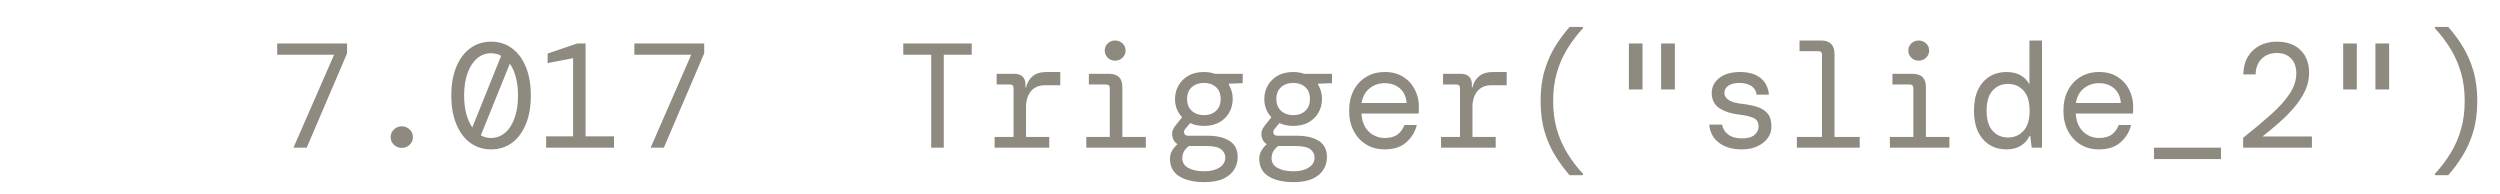
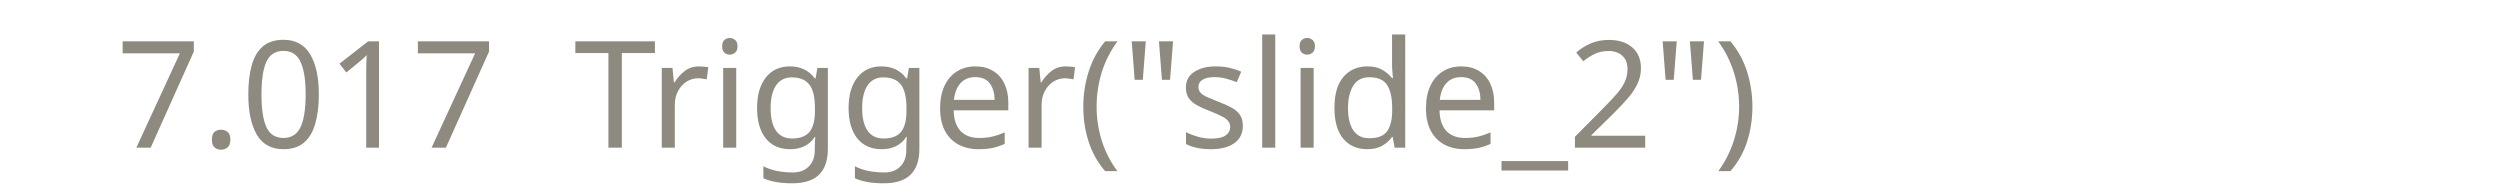
<svg xmlns="http://www.w3.org/2000/svg" width="302.4" height="23.44" viewBox="0 0 302.4 23.44">
-   <path fill="#8E8A80" d="M35.5 17.86 40.41 6.62H33.53V5.26H41.98V6.46L37.1 17.86ZM48.6 17.89Q48.04 17.89 47.65 17.51Q47.25 17.14 47.25 16.58Q47.25 16.04 47.65 15.66Q48.04 15.28 48.6 15.28Q49.16 15.28 49.55 15.66Q49.95 16.04 49.95 16.58Q49.95 17.14 49.55 17.51Q49.16 17.89 48.6 17.89ZM59.4 18.07Q57.98 18.07 56.89 17.28Q55.8 16.49 55.2 15.03Q54.59 13.57 54.59 11.56Q54.59 9.54 55.2 8.08Q55.8 6.62 56.89 5.83Q57.98 5.04 59.4 5.04Q60.84 5.04 61.92 5.83Q63 6.62 63.6 8.08Q64.21 9.54 64.21 11.56Q64.21 13.57 63.6 15.03Q63 16.49 61.92 17.28Q60.84 18.07 59.4 18.07ZM56.14 11.56Q56.14 12.78 56.4 13.76Q56.66 14.74 57.13 15.41L60.62 6.75Q60.07 6.44 59.4 6.44Q58.45 6.44 57.71 7.06Q56.97 7.69 56.56 8.83Q56.14 9.97 56.14 11.56ZM59.4 16.69Q60.35 16.69 61.09 16.06Q61.83 15.44 62.24 14.29Q62.66 13.14 62.66 11.56Q62.66 10.33 62.4 9.35Q62.14 8.37 61.67 7.7L58.16 16.38Q58.73 16.69 59.4 16.69ZM66.06 17.86V16.49H69.32V7.04L66.24 7.63V6.48L69.82 5.26H70.83V16.49H74.27V17.86ZM78.7 17.86 83.61 6.62H76.73V5.26H85.18V6.46L80.3 17.86ZM112.64 17.86V6.62H109.26V5.26H117.54V6.62H114.16V17.86ZM120.31 17.86V16.56H122.6V10.67Q122.6 10.22 122.17 10.22H120.55V8.93H122.72Q123.32 8.93 123.68 9.25Q124.04 9.58 124.04 10.21V10.58H124.11Q124.33 9.68 124.93 9.2Q125.53 8.71 126.61 8.71H128.25V10.31H126.4Q125.3 10.31 124.7 11.04Q124.11 11.77 124.11 12.91V16.56H126.92V17.86ZM134.89 7.34Q134.35 7.34 133.99 6.98Q133.63 6.62 133.63 6.12Q133.63 5.6 133.99 5.25Q134.35 4.9 134.89 4.9Q135.41 4.9 135.78 5.25Q136.15 5.6 136.15 6.12Q136.15 6.62 135.78 6.98Q135.41 7.34 134.89 7.34ZM131.4 17.86V16.56H134.24V10.67Q134.24 10.22 133.79 10.22H131.71V8.93H134.15Q135.76 8.93 135.76 10.53V16.56H138.6V17.86ZM145.64 15.23Q144.7 15.23 143.96 14.89L143.35 15.62Q143.15 15.89 143.25 16.15Q143.35 16.42 143.77 16.42H146.12Q147.73 16.42 148.72 17.04Q149.71 17.66 149.71 19.01Q149.71 19.82 149.29 20.5Q148.88 21.19 147.99 21.61Q147.1 22.03 145.66 22.03Q143.78 22.03 142.65 21.33Q141.52 20.63 141.52 19.19Q141.52 18.67 141.78 18.22Q142.04 17.78 142.43 17.44Q141.91 17.12 141.8 16.47Q141.68 15.82 142.18 15.19L142.99 14.18Q142.13 13.28 142.13 11.97Q142.13 11.11 142.54 10.36Q142.96 9.61 143.74 9.16Q144.52 8.71 145.64 8.71Q146.36 8.71 146.97 8.93H150.32V10.06L148.64 10.12V10.24Q149.11 11.02 149.11 11.97Q149.11 12.83 148.71 13.58Q148.3 14.33 147.52 14.78Q146.74 15.23 145.64 15.23ZM145.64 13.93Q146.52 13.93 147.09 13.41Q147.65 12.89 147.65 11.97Q147.65 11.05 147.09 10.54Q146.52 10.03 145.64 10.03Q144.74 10.03 144.16 10.54Q143.59 11.05 143.59 11.97Q143.59 12.89 144.16 13.41Q144.74 13.93 145.64 13.93ZM143.01 19.13Q143.01 19.93 143.75 20.32Q144.49 20.72 145.66 20.72Q146.79 20.72 147.5 20.27Q148.21 19.82 148.21 19.06Q148.21 18.47 147.71 18.06Q147.2 17.66 145.85 17.66H143.82Q143.01 18.25 143.01 19.13ZM156.44 15.23Q155.5 15.23 154.76 14.89L154.15 15.62Q153.95 15.89 154.05 16.15Q154.15 16.42 154.57 16.42H156.92Q158.53 16.42 159.52 17.04Q160.51 17.66 160.51 19.01Q160.51 19.82 160.09 20.5Q159.68 21.19 158.79 21.61Q157.9 22.03 156.46 22.03Q154.58 22.03 153.45 21.33Q152.32 20.63 152.32 19.19Q152.32 18.67 152.58 18.22Q152.84 17.78 153.23 17.44Q152.71 17.12 152.6 16.47Q152.48 15.82 152.98 15.19L153.79 14.18Q152.93 13.28 152.93 11.97Q152.93 11.11 153.34 10.36Q153.76 9.61 154.54 9.16Q155.32 8.71 156.44 8.71Q157.16 8.71 157.77 8.93H161.12V10.06L159.44 10.12V10.24Q159.91 11.02 159.91 11.97Q159.91 12.83 159.51 13.58Q159.1 14.33 158.32 14.78Q157.54 15.23 156.44 15.23ZM156.44 13.93Q157.32 13.93 157.89 13.41Q158.45 12.89 158.45 11.97Q158.45 11.05 157.89 10.54Q157.32 10.03 156.44 10.03Q155.54 10.03 154.96 10.54Q154.39 11.05 154.39 11.97Q154.39 12.89 154.96 13.41Q155.54 13.93 156.44 13.93ZM153.81 19.13Q153.81 19.93 154.55 20.32Q155.29 20.72 156.46 20.72Q157.59 20.72 158.3 20.27Q159.01 19.82 159.01 19.06Q159.01 18.47 158.51 18.06Q158 17.66 156.65 17.66H154.62Q153.81 18.25 153.81 19.13ZM167.49 18.07Q166.23 18.07 165.27 17.49Q164.3 16.9 163.75 15.85Q163.19 14.8 163.19 13.39Q163.19 11.99 163.74 10.93Q164.29 9.88 165.26 9.3Q166.23 8.71 167.53 8.71Q168.82 8.71 169.74 9.3Q170.66 9.88 171.14 10.84Q171.63 11.79 171.63 12.89Q171.63 13.09 171.62 13.28Q171.61 13.48 171.61 13.73H164.68Q164.74 14.72 165.14 15.38Q165.55 16.04 166.17 16.36Q166.79 16.69 167.49 16.69Q168.48 16.69 169.04 16.27Q169.6 15.86 169.88 15.12H171.38Q171.07 16.36 170.1 17.22Q169.13 18.07 167.49 18.07ZM167.49 10.06Q166.45 10.06 165.66 10.69Q164.88 11.32 164.7 12.46H170.14Q170.06 11.34 169.34 10.7Q168.61 10.06 167.49 10.06ZM174.31 17.86V16.56H176.6V10.67Q176.6 10.22 176.17 10.22H174.55V8.93H176.72Q177.32 8.93 177.68 9.25Q178.04 9.58 178.04 10.21V10.58H178.11Q178.33 9.68 178.93 9.2Q179.53 8.71 180.61 8.71H182.25V10.31H180.4Q179.3 10.31 178.7 11.04Q178.11 11.77 178.11 12.91V16.56H180.92V17.86ZM189.86 21.19Q188.93 20.14 188.13 18.85Q187.33 17.57 186.84 15.94Q186.35 14.31 186.35 12.22Q186.35 10.13 186.84 8.5Q187.33 6.88 188.13 5.59Q188.93 4.3 189.86 3.26H191.47V3.42Q190.39 4.59 189.58 5.91Q188.77 7.24 188.32 8.78Q187.87 10.33 187.87 12.22Q187.87 14.11 188.32 15.66Q188.77 17.21 189.58 18.53Q190.39 19.85 191.47 21.02V21.19ZM197.03 10.82V5.26H198.68V10.82ZM200.93 10.82V5.26H202.59V10.82ZM210.69 18.07Q208.98 18.07 207.93 17.27Q206.87 16.47 206.75 15.07H208.31Q208.42 15.8 209.04 16.27Q209.66 16.74 210.73 16.74Q211.73 16.74 212.23 16.31Q212.72 15.88 212.72 15.32Q212.72 14.56 212.13 14.28Q211.54 14 210.35 13.86Q208.93 13.7 207.99 13.09Q207.05 12.47 207.05 11.25Q207.05 10.15 207.97 9.43Q208.89 8.71 210.47 8.71Q212.04 8.71 212.94 9.42Q213.84 10.13 213.97 11.45H212.47Q212.42 10.8 211.85 10.41Q211.28 10.03 210.44 10.03Q209.56 10.03 209.07 10.36Q208.58 10.69 208.58 11.23Q208.58 11.77 209.13 12.12Q209.68 12.47 210.87 12.58Q211.81 12.69 212.58 12.94Q213.35 13.19 213.81 13.73Q214.27 14.27 214.27 15.25Q214.29 16.06 213.83 16.7Q213.37 17.33 212.56 17.7Q211.75 18.07 210.69 18.07ZM217.35 17.86V16.56H220.39V6.64Q220.39 6.19 219.94 6.19H217.67V4.9H220.3Q221.08 4.9 221.49 5.31Q221.9 5.72 221.9 6.5V16.56H224.95V17.86ZM232.09 7.34Q231.55 7.34 231.19 6.98Q230.83 6.62 230.83 6.12Q230.83 5.6 231.19 5.25Q231.55 4.9 232.09 4.9Q232.61 4.9 232.98 5.25Q233.35 5.6 233.35 6.12Q233.35 6.62 232.98 6.98Q232.61 7.34 232.09 7.34ZM228.6 17.86V16.56H231.44V10.67Q231.44 10.22 230.99 10.22H228.91V8.93H231.35Q232.96 8.93 232.96 10.53V16.56H235.8V17.86ZM242.69 18.07Q241.56 18.07 240.67 17.53Q239.78 16.99 239.27 15.94Q238.77 14.89 238.77 13.37Q238.77 11.88 239.27 10.84Q239.78 9.79 240.67 9.25Q241.56 8.71 242.69 8.71Q243.76 8.71 244.45 9.13Q245.14 9.54 245.48 10.21V4.9H247V17.86H245.75L245.59 16.47H245.48Q245.12 17.21 244.42 17.64Q243.72 18.07 242.69 18.07ZM242.89 16.63Q244.03 16.63 244.76 15.83Q245.5 15.03 245.5 13.39Q245.5 11.75 244.76 10.95Q244.03 10.15 242.89 10.15Q241.76 10.15 241.03 10.95Q240.3 11.75 240.3 13.39Q240.3 15.03 241.03 15.83Q241.76 16.63 242.89 16.63ZM253.89 18.07Q252.63 18.07 251.67 17.49Q250.7 16.9 250.15 15.85Q249.59 14.8 249.59 13.39Q249.59 11.99 250.14 10.93Q250.69 9.88 251.66 9.3Q252.63 8.71 253.93 8.71Q255.22 8.71 256.14 9.3Q257.06 9.88 257.54 10.84Q258.03 11.79 258.03 12.89Q258.03 13.09 258.02 13.28Q258.01 13.48 258.01 13.73H251.08Q251.14 14.72 251.54 15.38Q251.95 16.04 252.57 16.36Q253.19 16.69 253.89 16.69Q254.88 16.69 255.44 16.27Q256 15.86 256.28 15.12H257.78Q257.47 16.36 256.5 17.22Q255.53 18.07 253.89 18.07ZM253.89 10.06Q252.85 10.06 252.06 10.69Q251.28 11.32 251.1 12.46H256.54Q256.46 11.34 255.74 10.7Q255.01 10.06 253.89 10.06ZM260.55 19.24V17.86H268.65V19.24ZM271.33 17.86V16.67Q273.28 15.12 274.73 13.82Q276.17 12.53 276.97 11.32Q277.76 10.12 277.76 8.86Q277.76 7.72 277.12 7.06Q276.48 6.41 275.4 6.41Q274.57 6.41 274 6.77Q273.42 7.13 273.13 7.72Q272.84 8.32 272.84 9H271.35Q271.37 7.76 271.9 6.87Q272.43 5.98 273.34 5.51Q274.25 5.04 275.4 5.04Q277.25 5.04 278.28 6.07Q279.31 7.09 279.31 8.82Q279.31 9.95 278.82 10.99Q278.33 12.02 277.52 12.98Q276.71 13.93 275.71 14.81Q274.7 15.7 273.67 16.51H279.65V17.86ZM283.43 10.82V5.26H285.08V10.82ZM287.33 10.82V5.26H288.99V10.82ZM294.53 21.19V21.02Q295.61 19.85 296.42 18.53Q297.23 17.21 297.68 15.66Q298.13 14.11 298.13 12.22Q298.13 10.33 297.68 8.78Q297.23 7.24 296.42 5.91Q295.61 4.59 294.53 3.42V3.26H296.14Q297.07 4.3 297.87 5.59Q298.67 6.88 299.16 8.5Q299.65 10.13 299.65 12.22Q299.65 14.31 299.16 15.94Q298.67 17.57 297.87 18.85Q297.07 20.14 296.14 21.19Z" />
+   <text xml:space="preserve" font-family="DM Mono" font-size="18" y="17.86">
+     <tspan x="0" fill="#8E8A80">   7.017  Trigger("slide_2")</tspan>
+   </text>
</svg>
